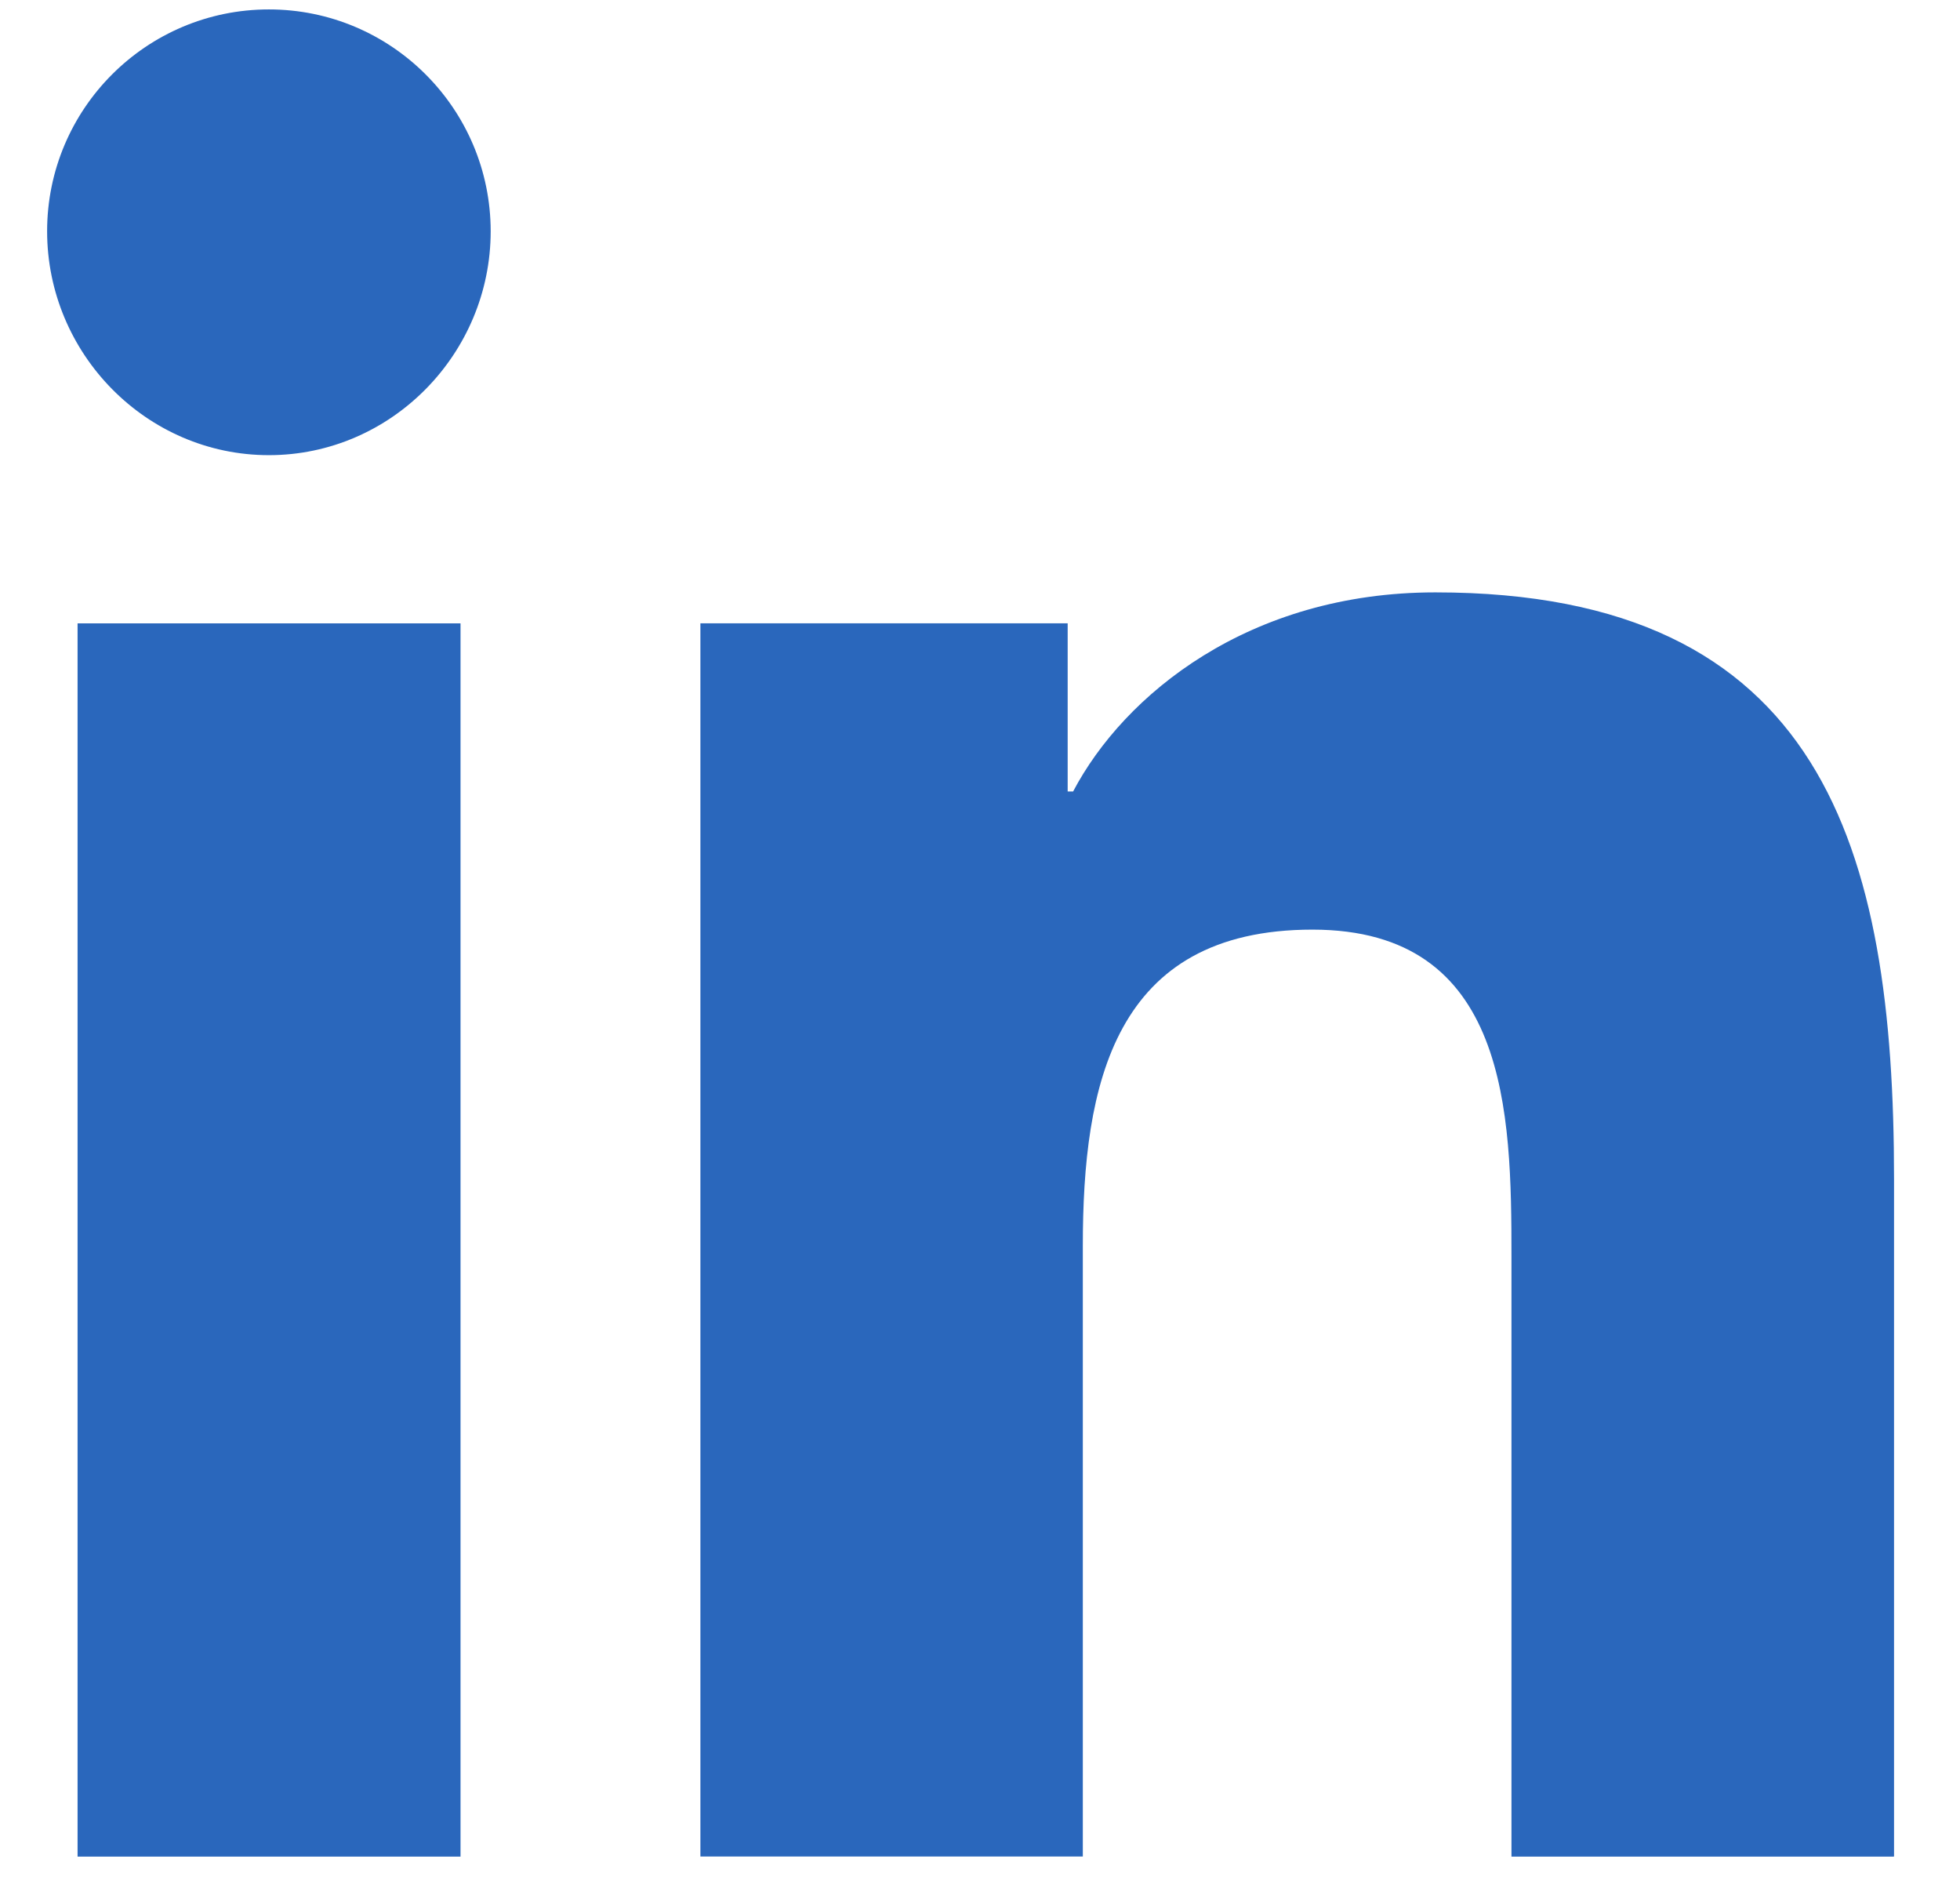
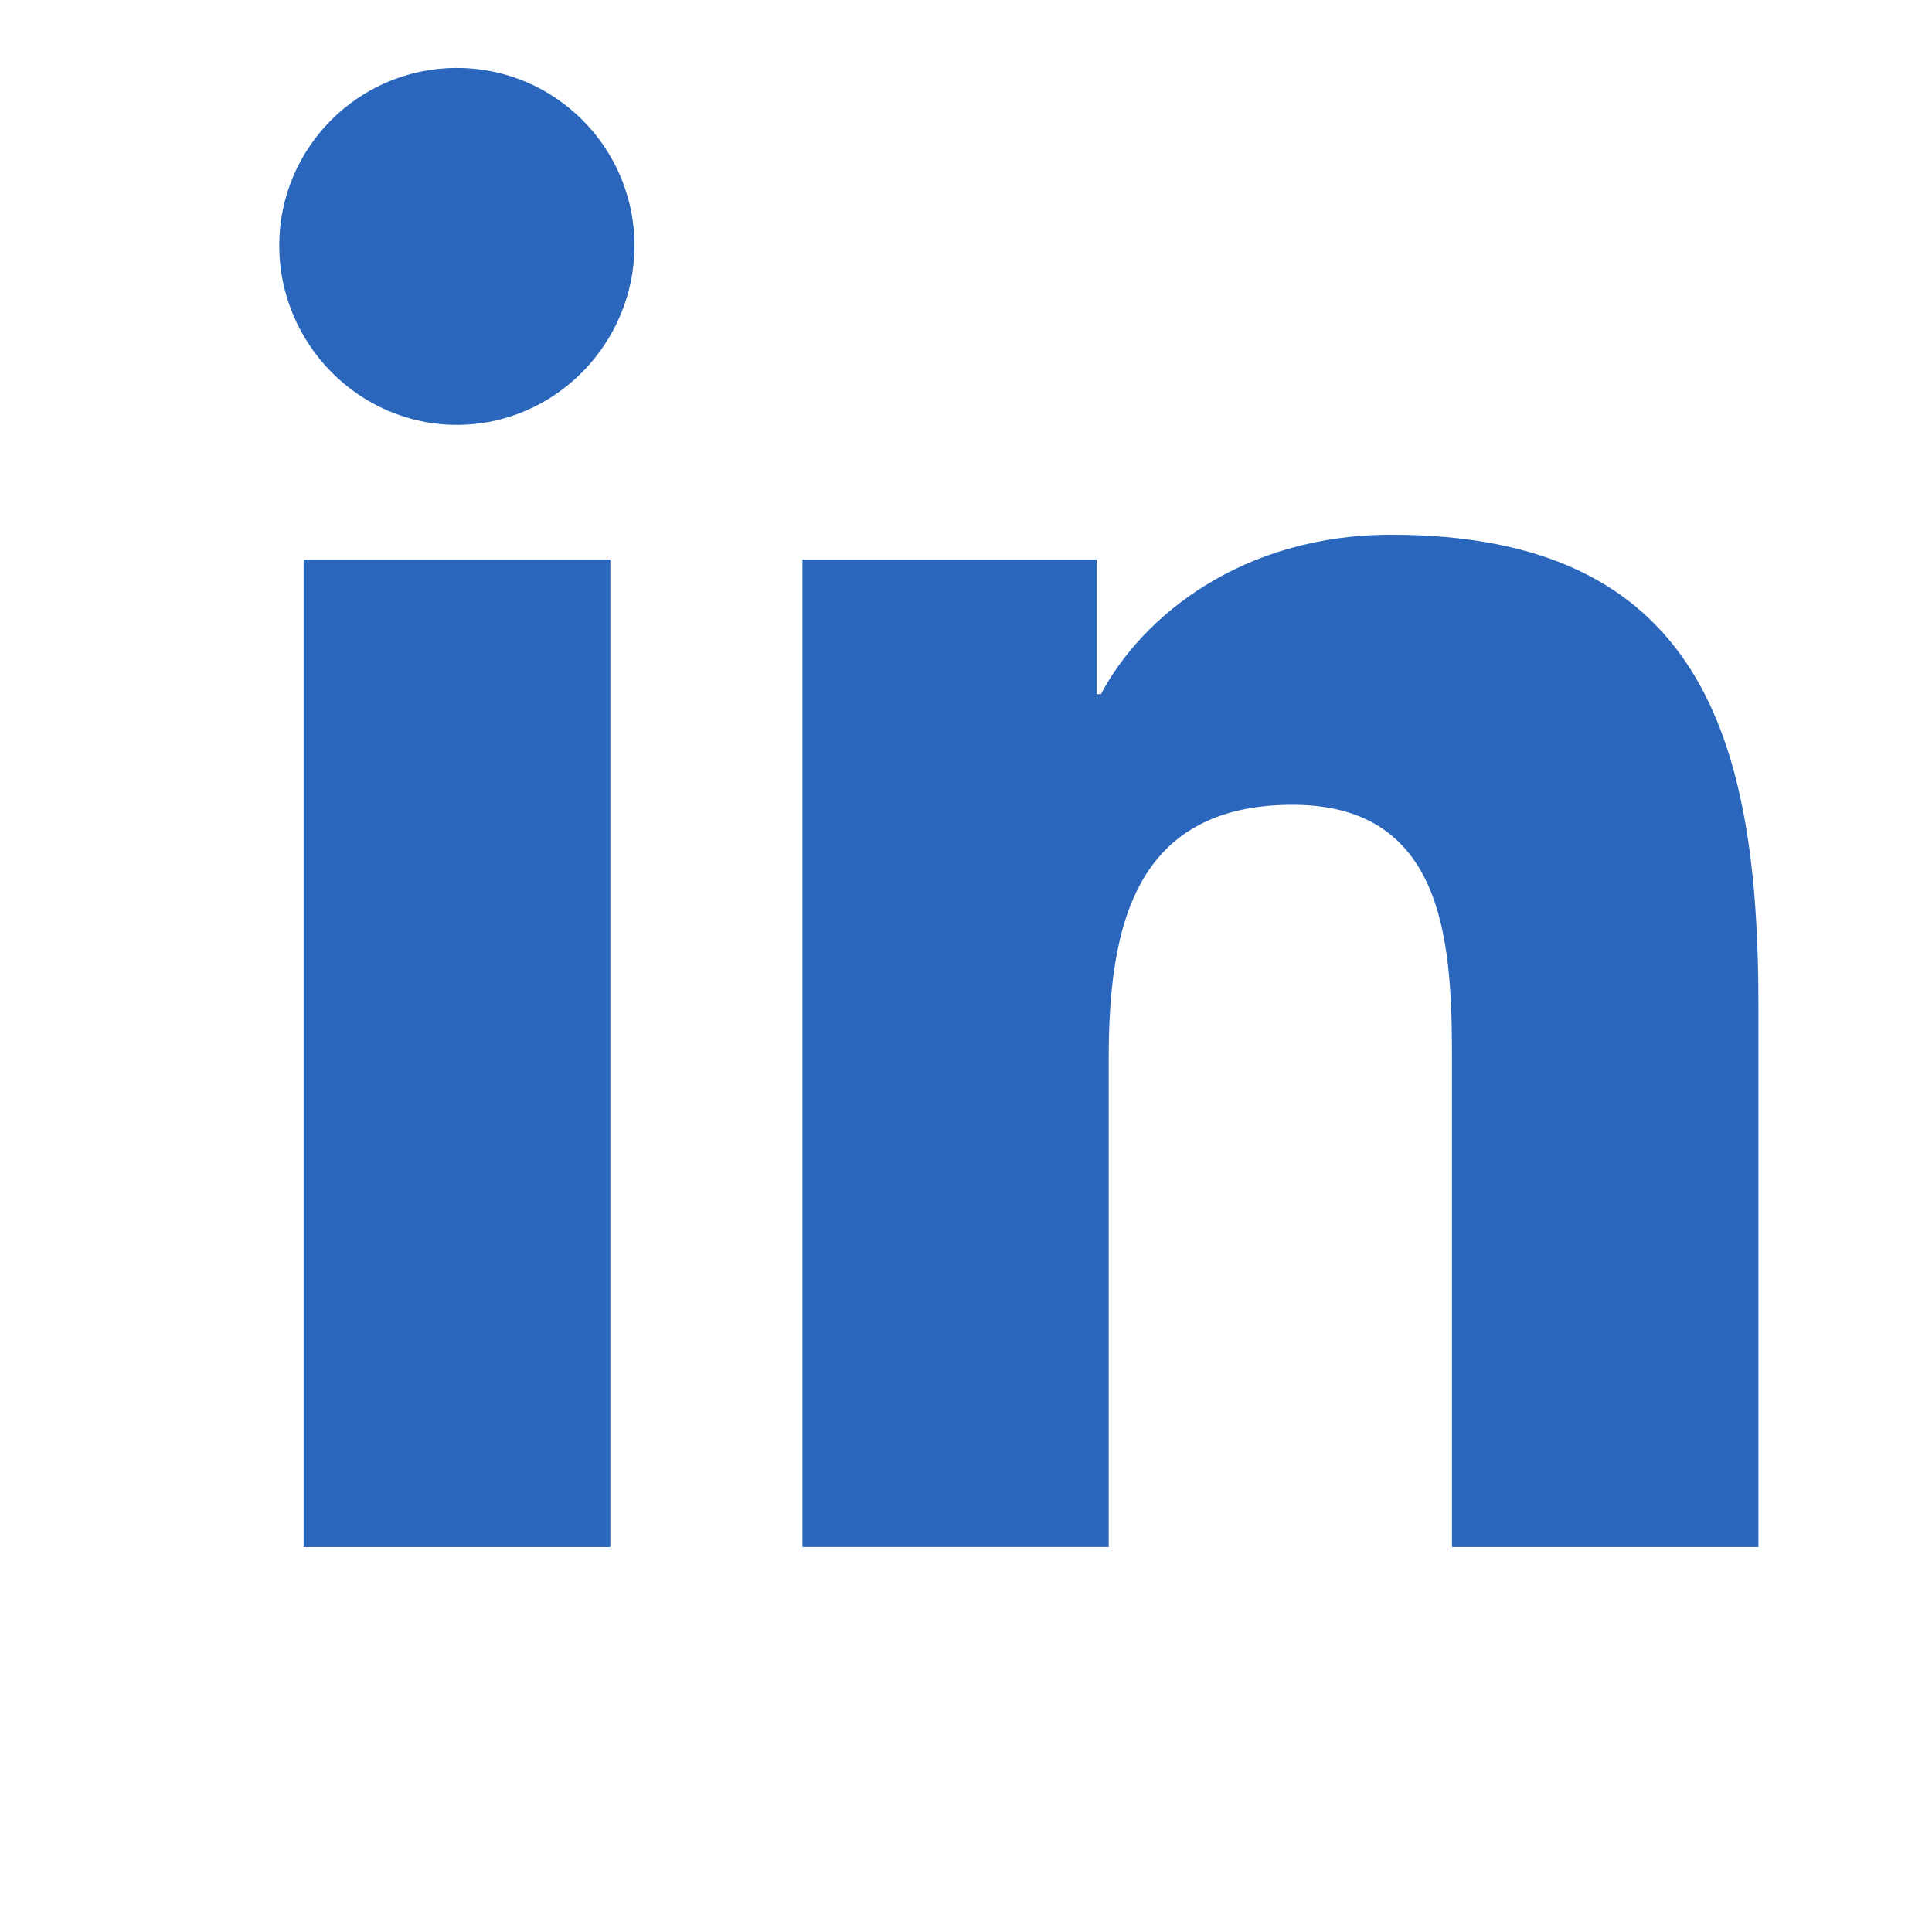
- <svg xmlns="http://www.w3.org/2000/svg" width="26" height="25" viewBox="0 0 26 25" fill="none">
-   <path d="M0.625 3.067C0.625 1.443 1.943 0.125 3.567 0.125C5.19 0.125 6.508 1.443 6.509 3.067C6.509 4.691 5.191 6.037 3.567 6.037C1.943 6.037 0.625 4.691 0.625 3.067Z" fill="#2A67BC" />
-   <path d="M25.119 24.625V24.624H25.125V15.639C25.125 11.243 24.179 7.857 19.04 7.857C16.569 7.857 14.912 9.212 14.235 10.498H14.163V8.267H9.291V24.624H14.364V16.525C14.364 14.392 14.769 12.33 17.41 12.33C20.012 12.33 20.05 14.764 20.05 16.662V24.625H25.119Z" fill="#2A67BC" />
-   <path d="M1.029 8.268H6.109V24.625H1.029V8.268Z" fill="#2A67BC" />
+ <svg xmlns="http://www.w3.org/2000/svg" width="32" height="32" viewBox="0 0 32 32" fill="none">
+   <path d="M4.625 4.067C4.625 2.443 5.943 1.125 7.567 1.125C9.19 1.125 10.508 2.443 10.509 4.067C10.509 5.691 9.191 7.037 7.567 7.037C5.943 7.037 4.625 5.691 4.625 4.067Z" fill="#2A67BC" />
+   <path d="M29.119 25.625V25.624H29.125V16.639C29.125 12.243 28.179 8.857 23.04 8.857C20.569 8.857 18.912 10.213 18.235 11.498H18.163V9.267H13.291V25.624H18.364V17.525C18.364 15.392 18.769 13.33 21.41 13.33C24.012 13.33 24.05 15.764 24.05 17.662V25.625H29.119Z" fill="#2A67BC" />
+   <path d="M5.029 9.268H10.109V25.625H5.029V9.268Z" fill="#2A67BC" />
</svg>
